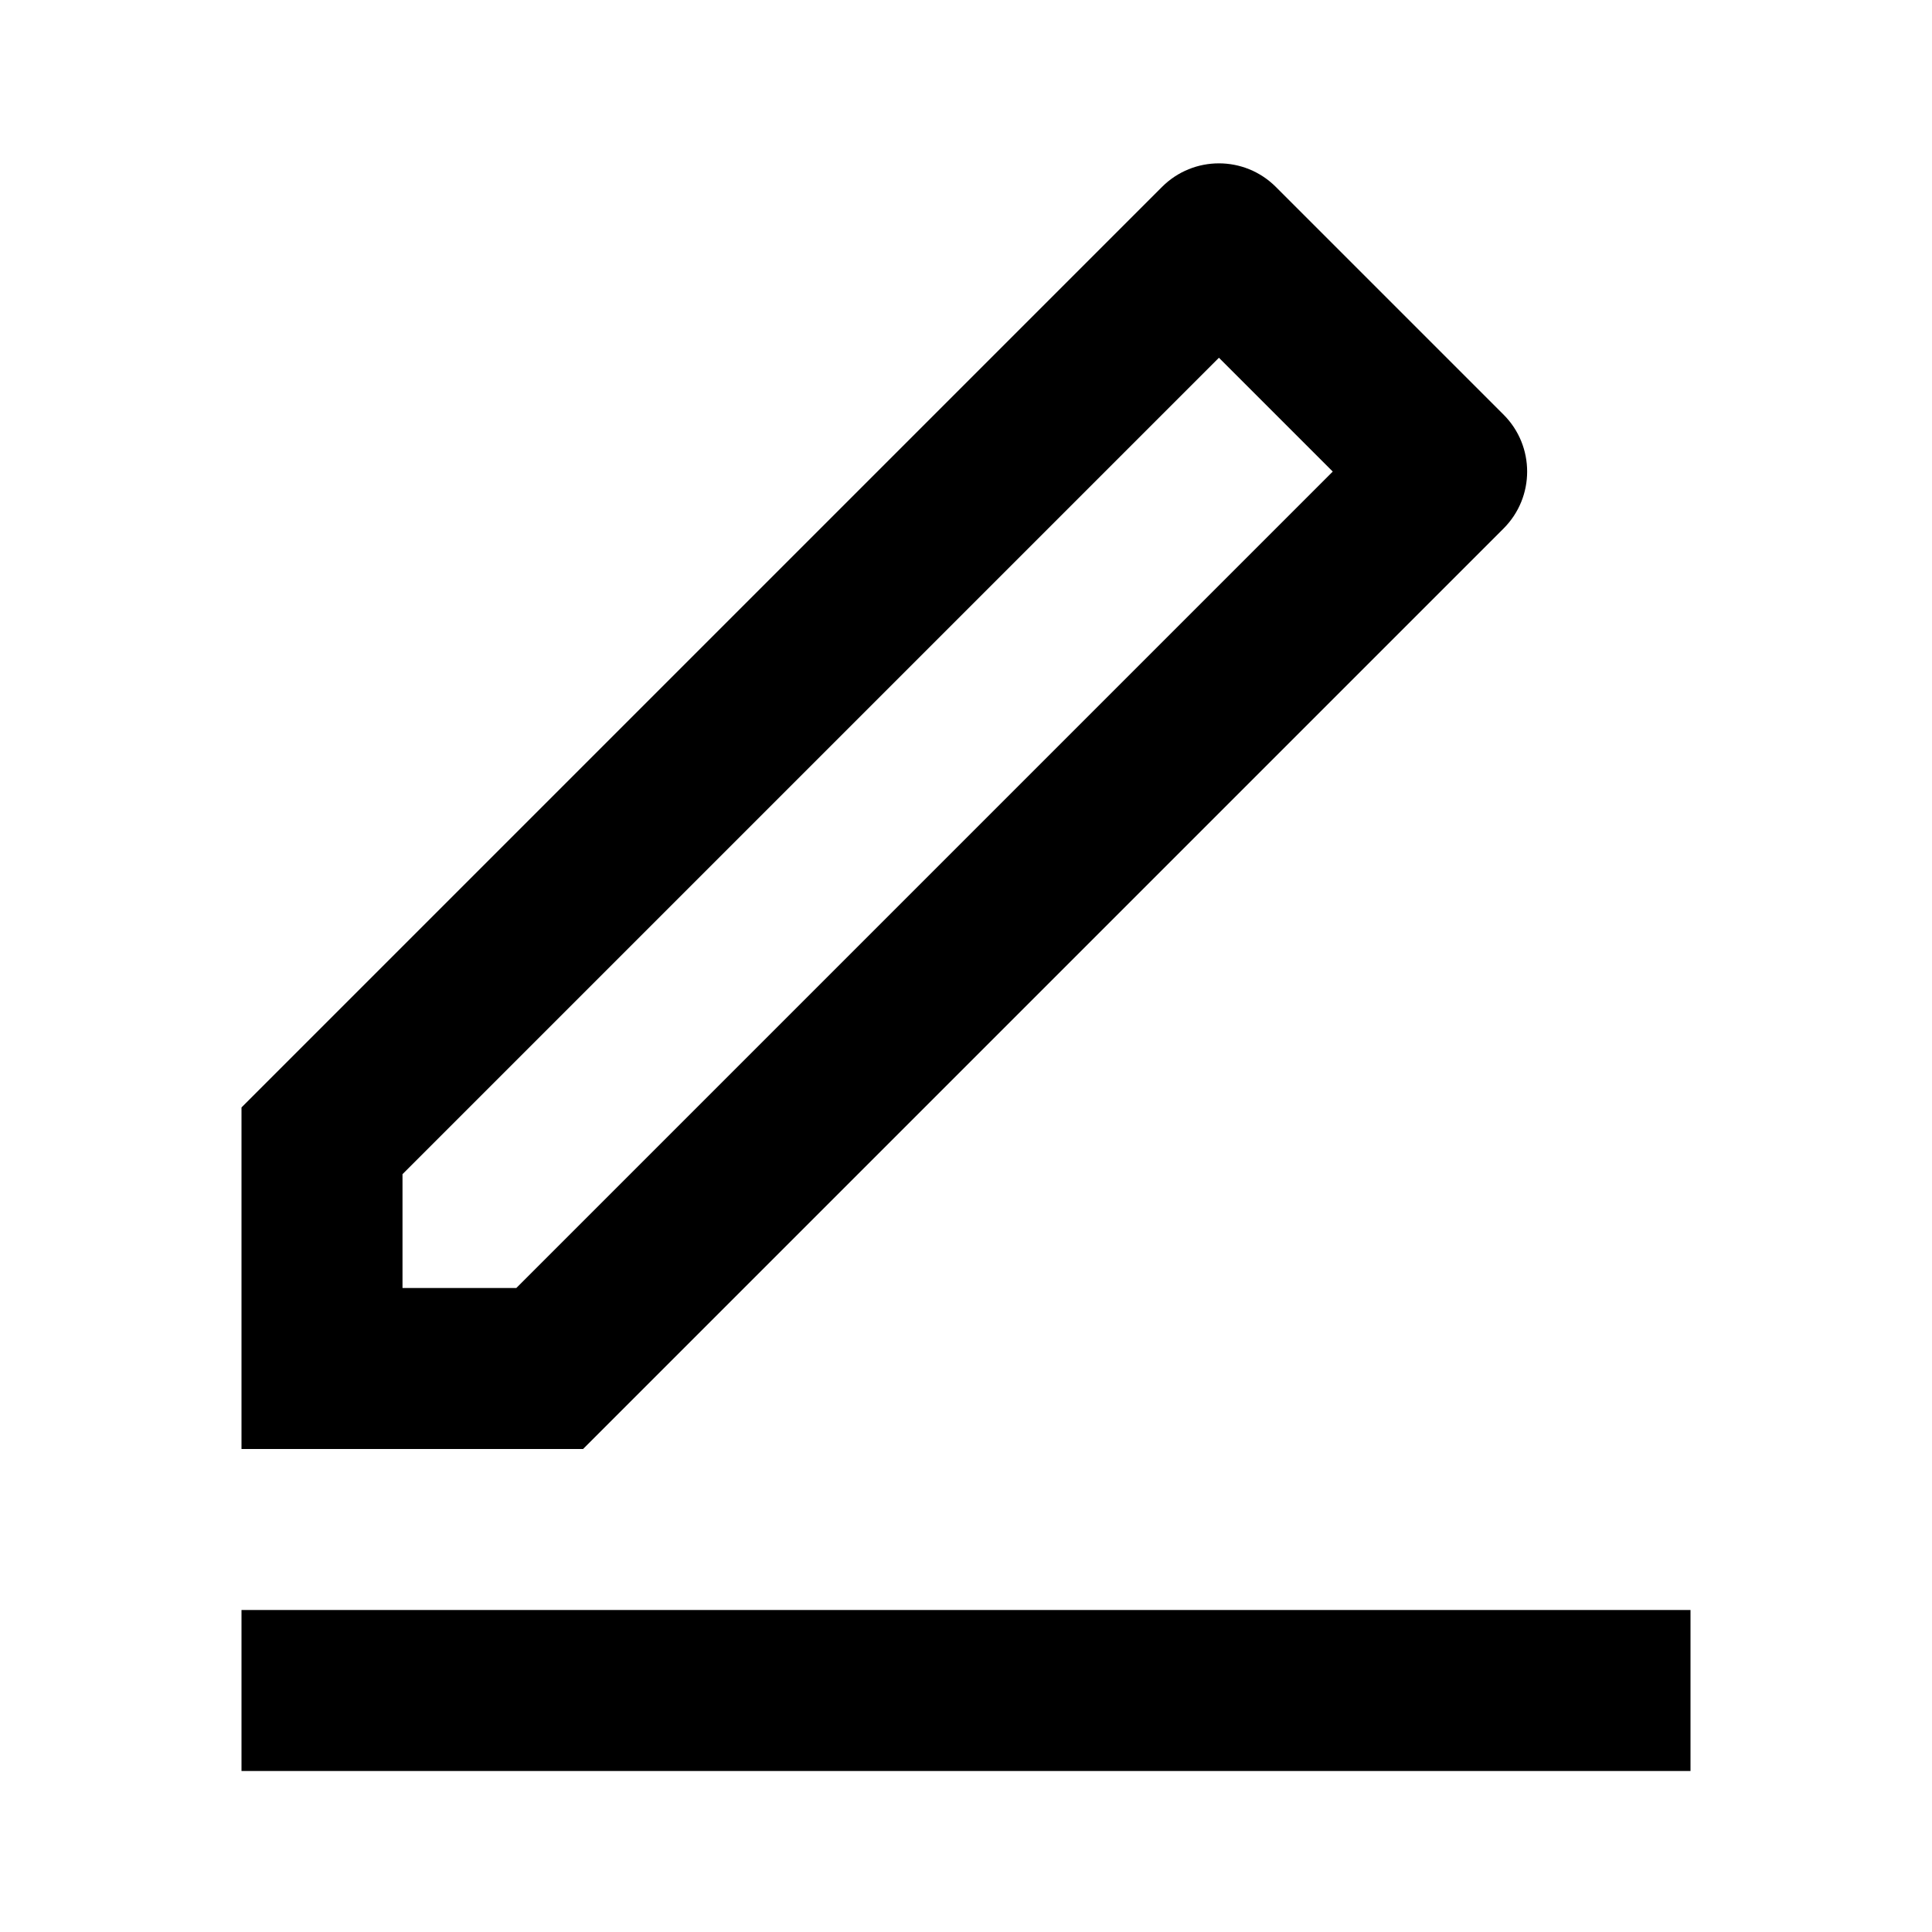
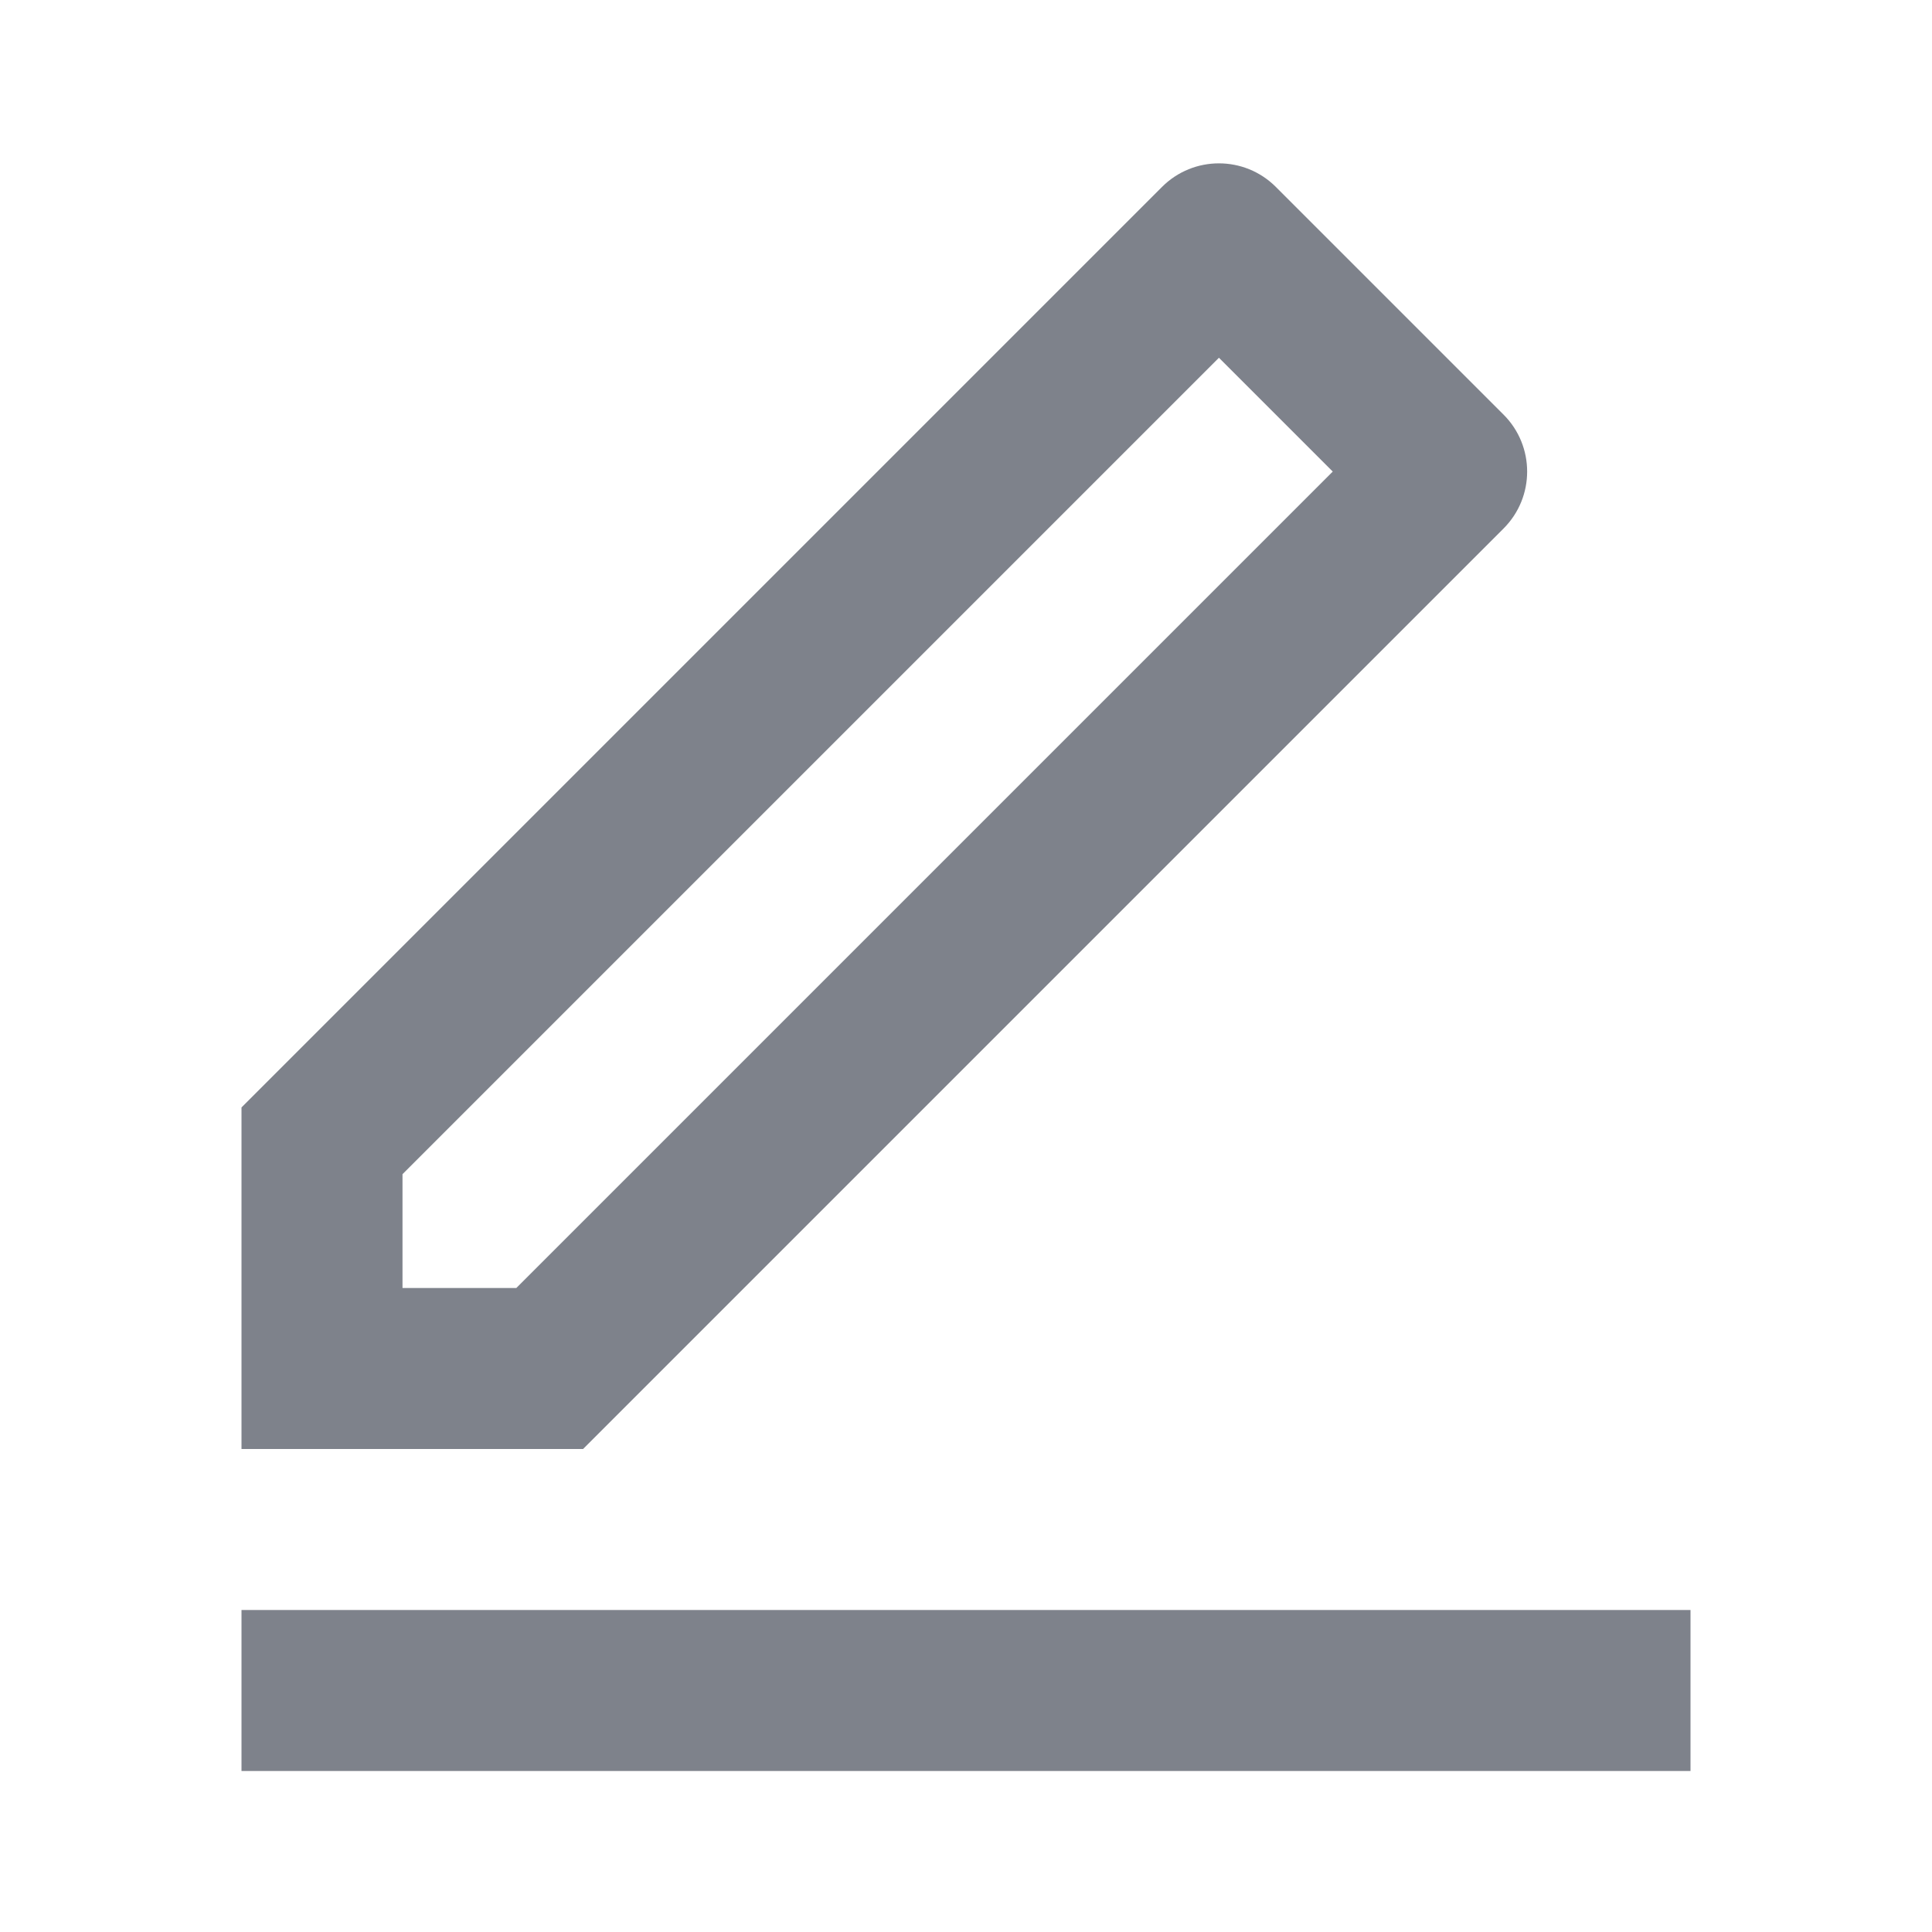
- <svg xmlns="http://www.w3.org/2000/svg" viewBox="0 0 24 24" width="24" height="24">
+ <svg xmlns="http://www.w3.org/2000/svg" viewBox="0 0 24 24" width="24" height="24" fill="#7e828b">
  <path fill="none" d="M0 0h24v24H0z" />
  <path d="M6.414 16L16.556 5.858l-1.414-1.414L5 14.586V16h1.414zm.829 2H3v-4.243L14.435 2.322a1 1 0 0 1 1.414 0l2.829 2.829a1 1 0 0 1 0 1.414L7.243 18zM3 20h18v2H3v-2z" />
</svg>
